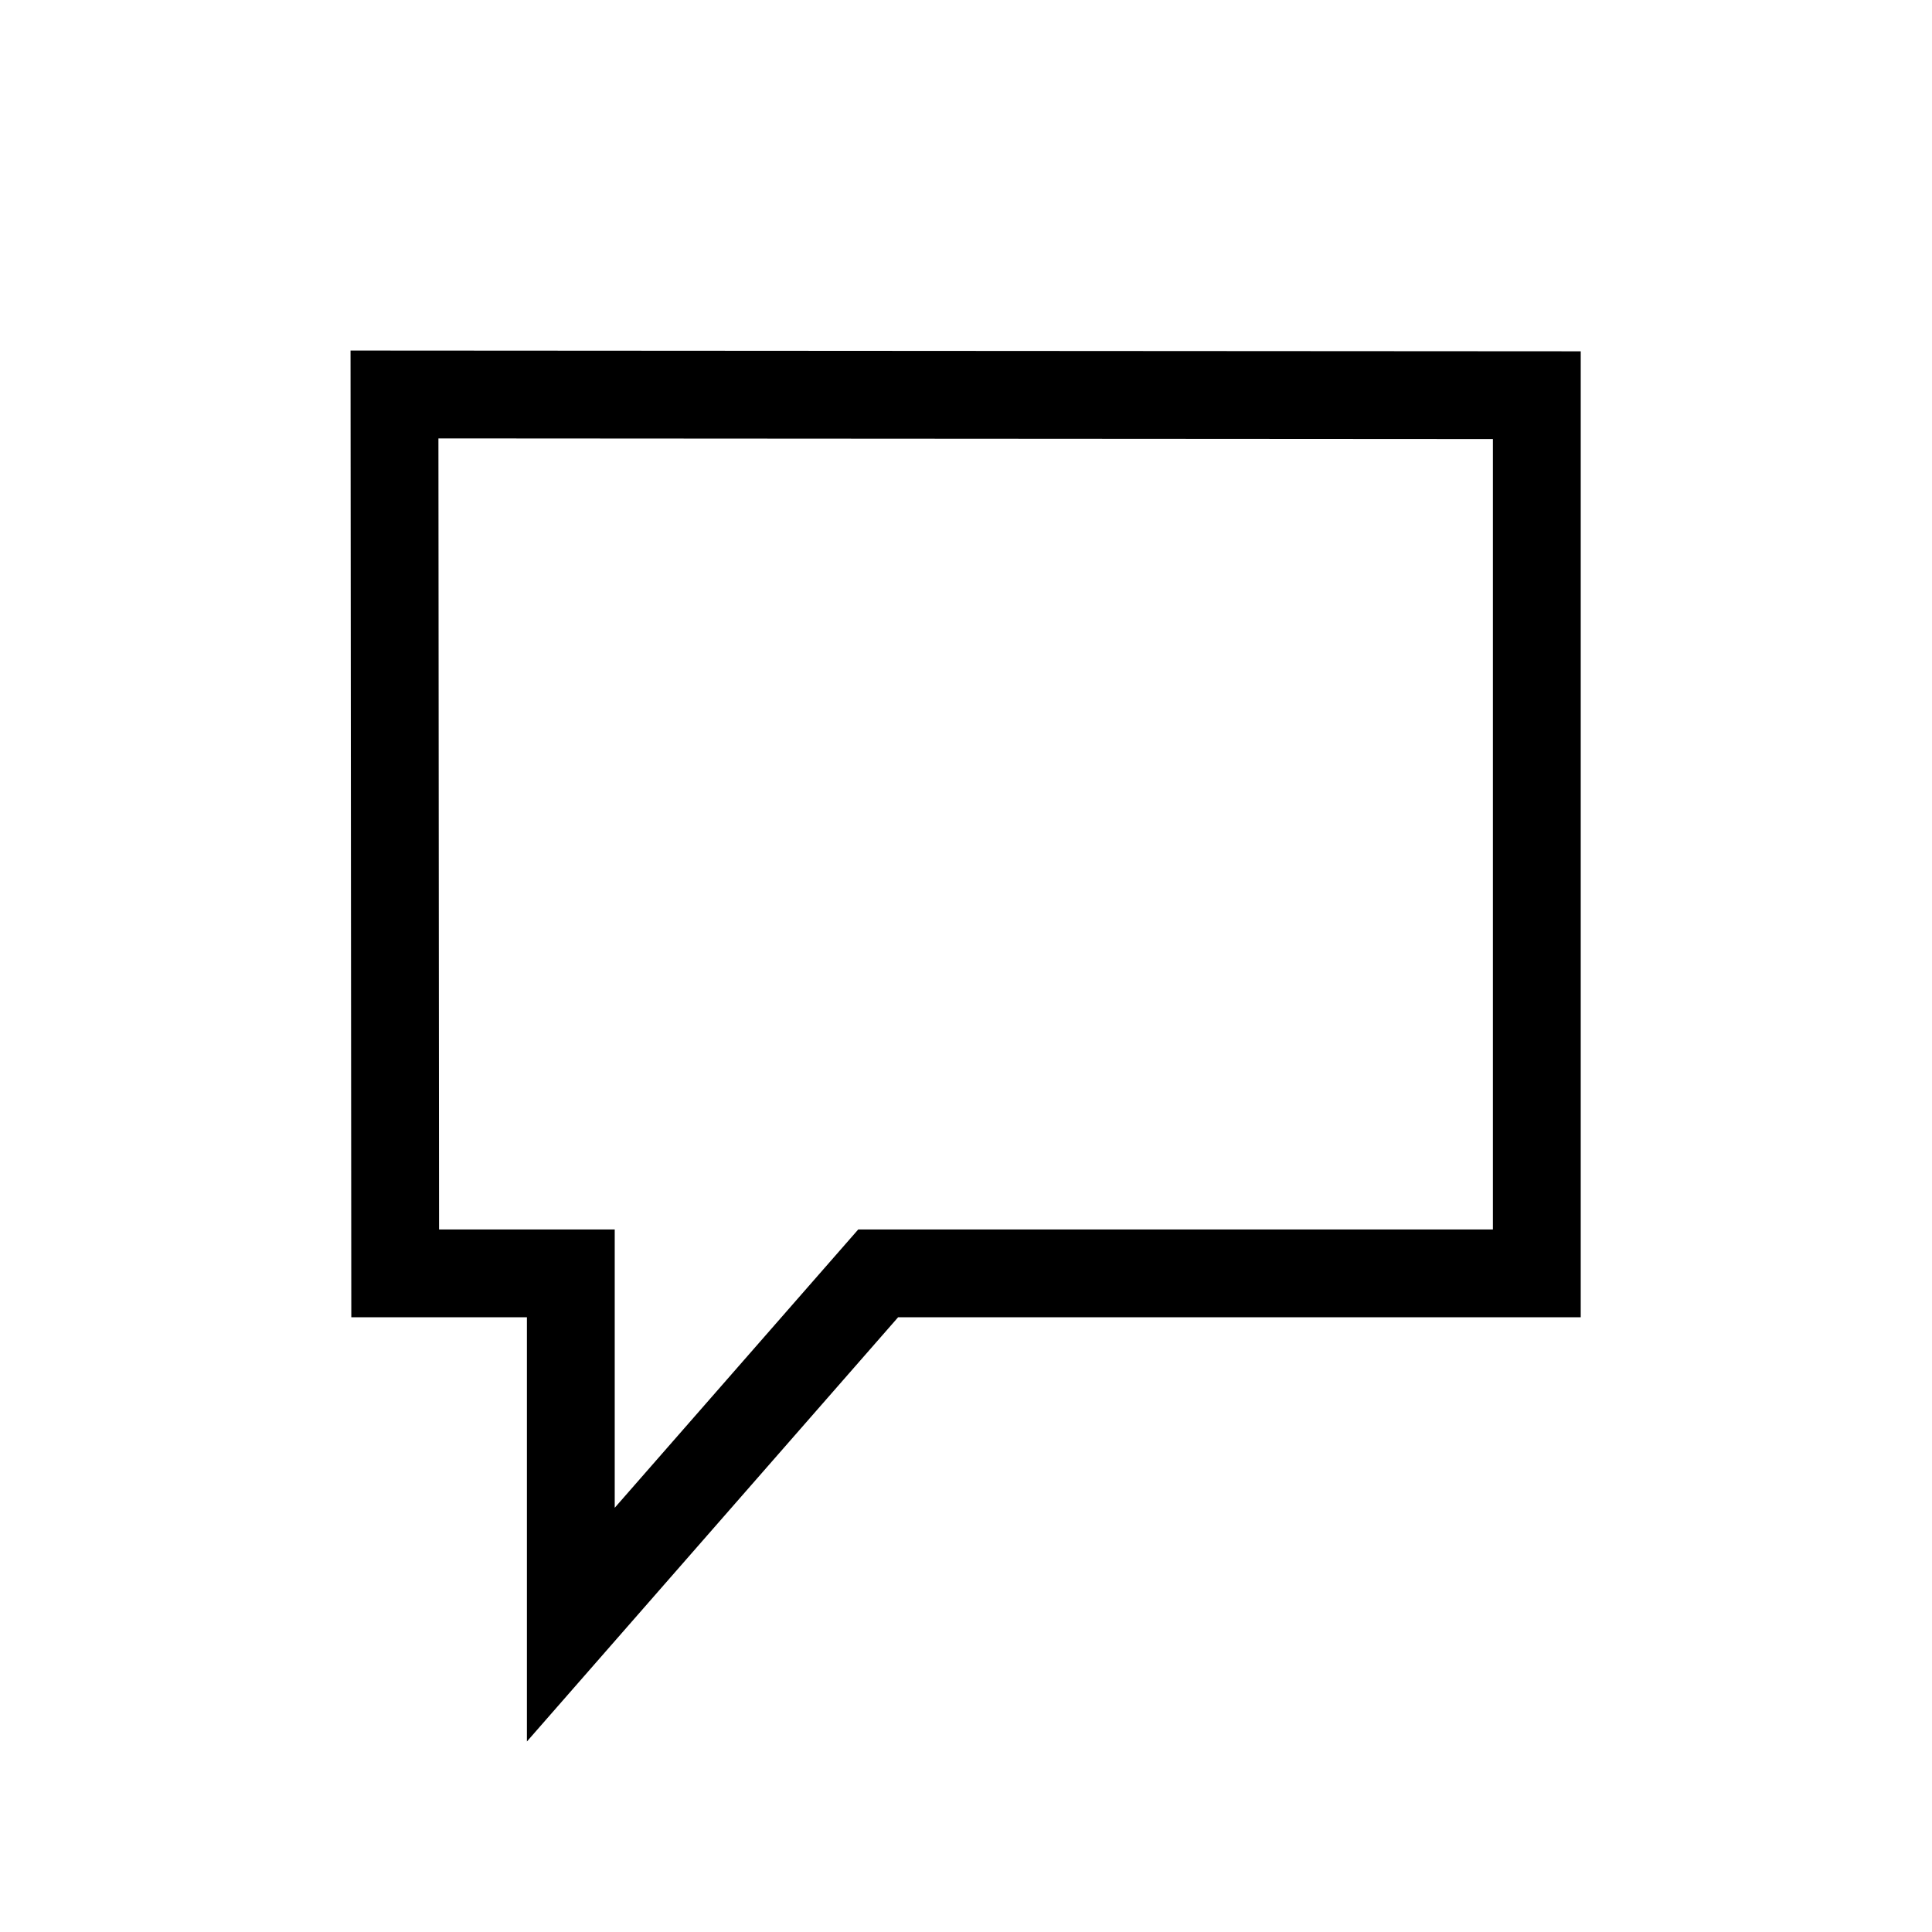
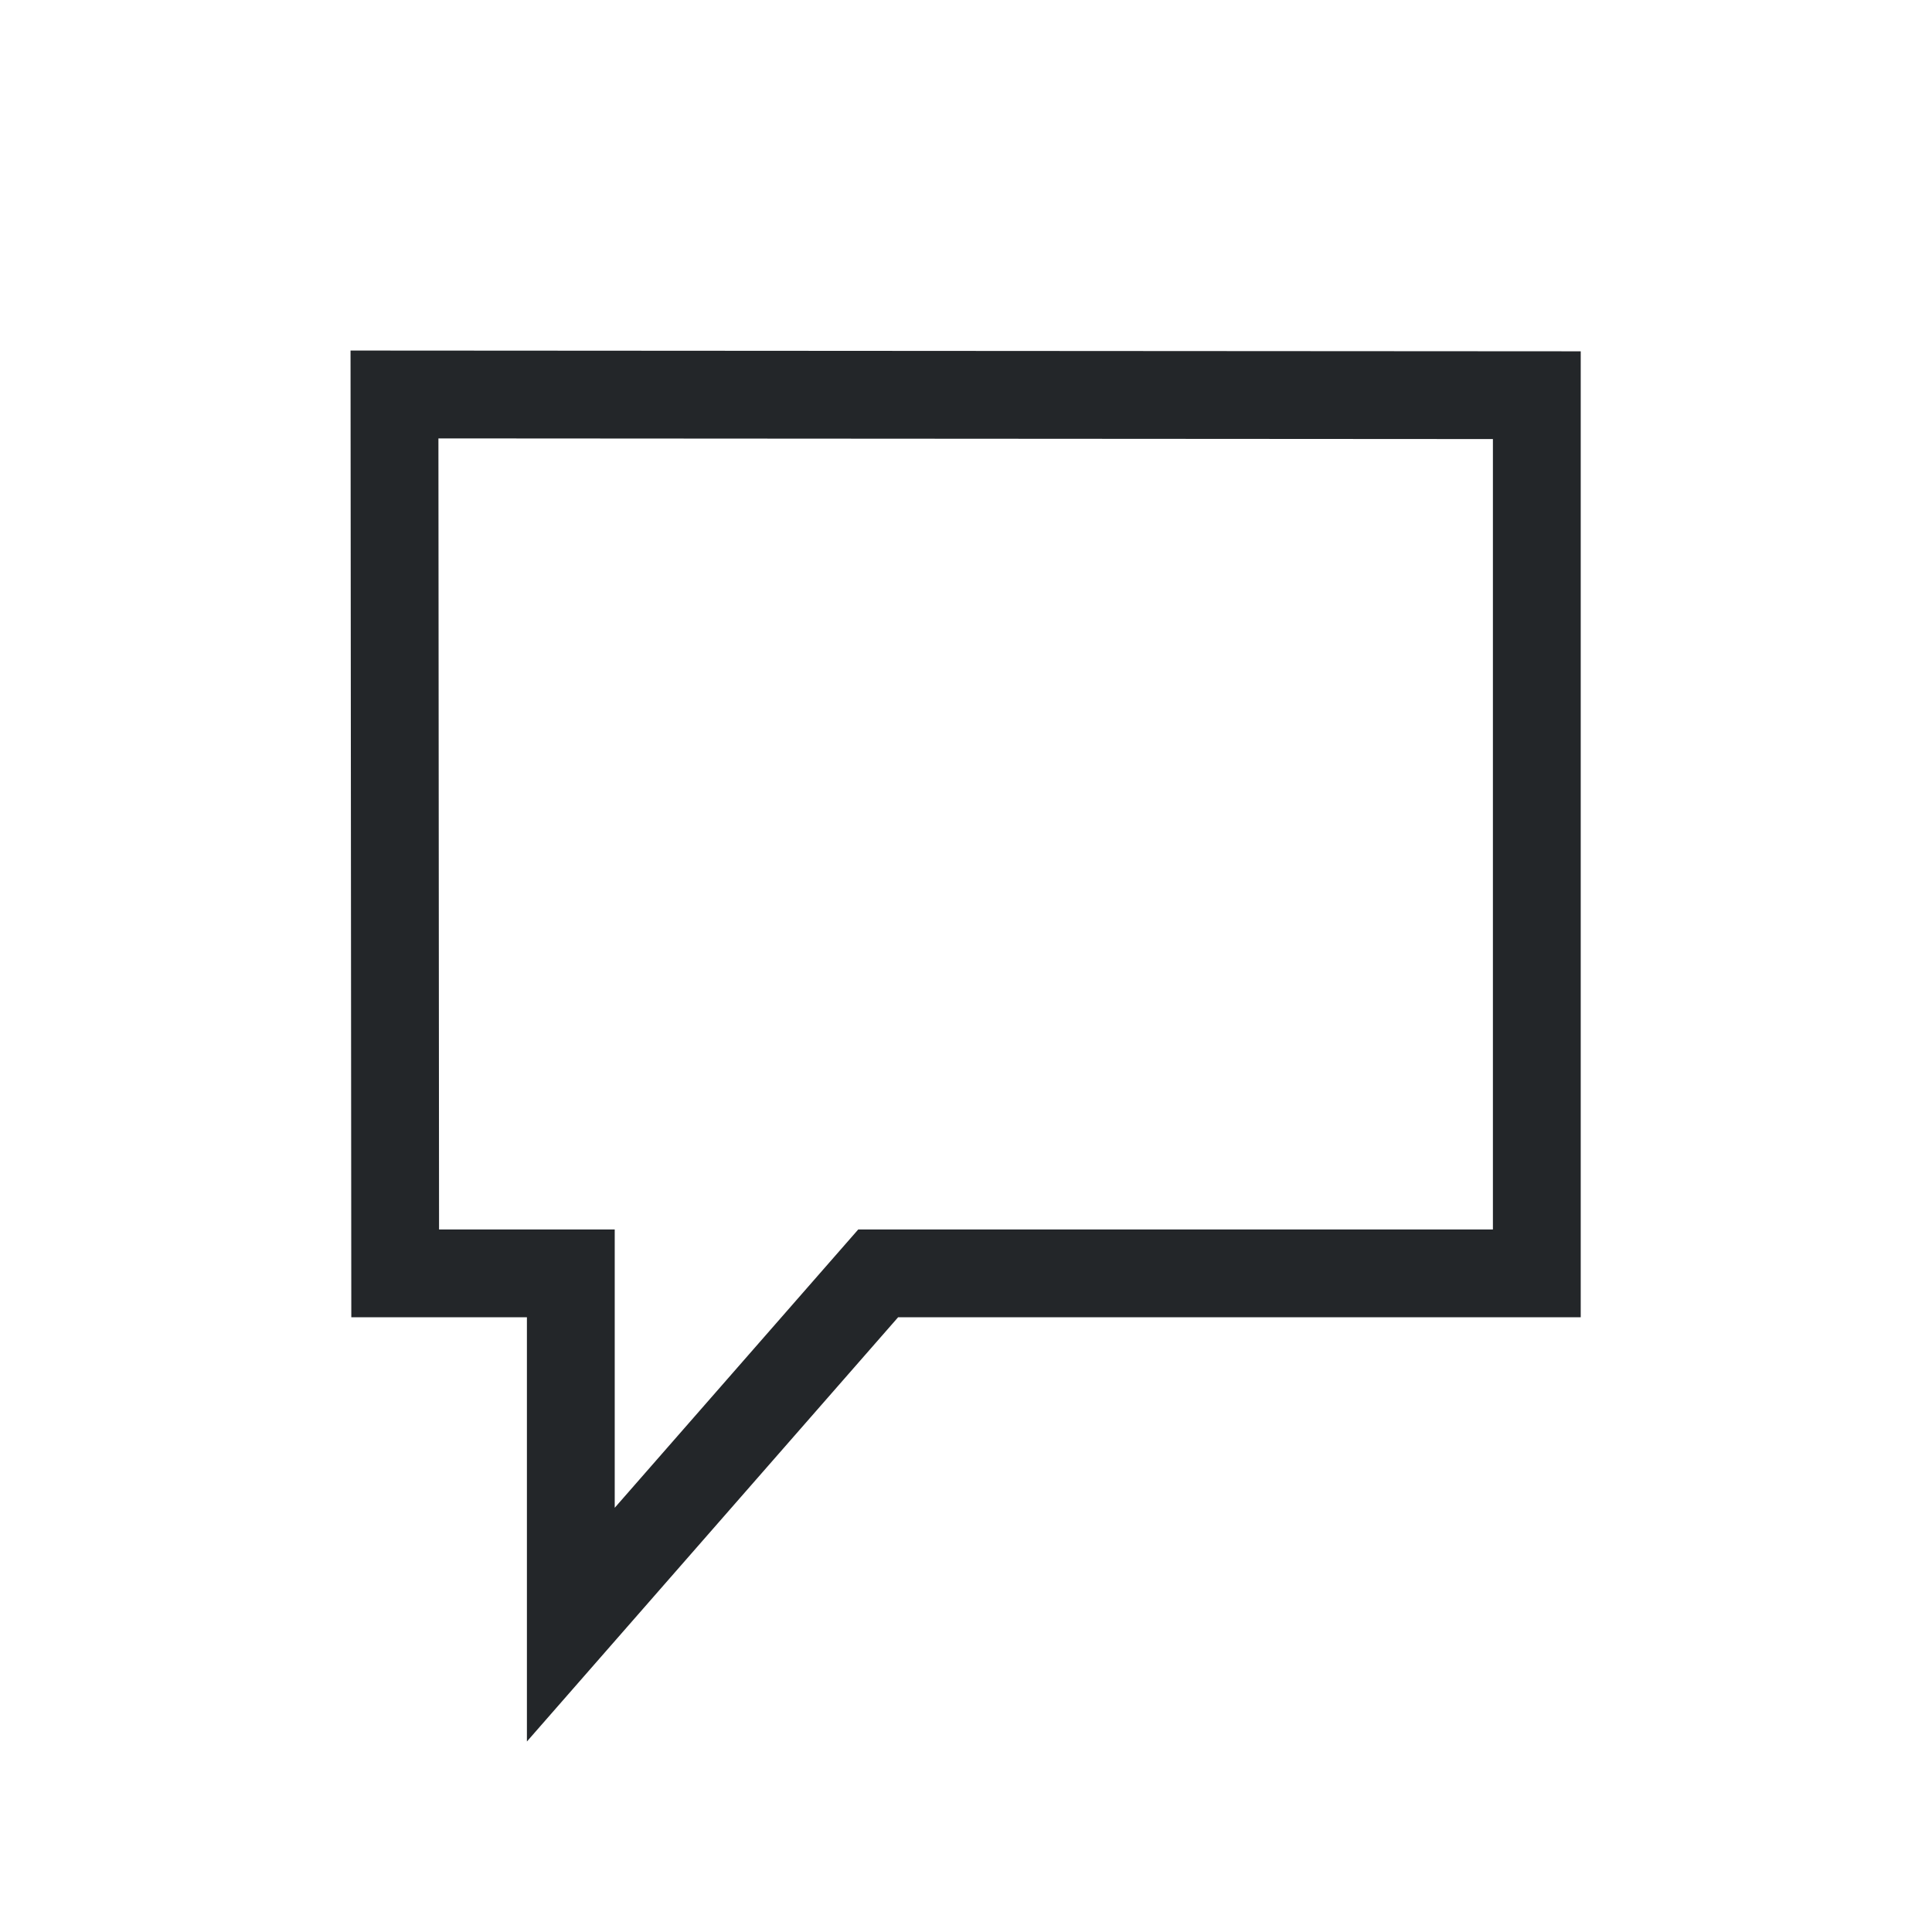
<svg xmlns="http://www.w3.org/2000/svg" id="a" width="22px" height="22px" version="1.1" viewBox="0 0 22 22">
+   <style id="current-color-scheme" type="text/css">
+   .ColorScheme-Text {
+   color:#232629;
+   }
+  </style>
  <g class="ColorScheme-Text" fill="none" stroke="currentColor">
-     <path d="m17.5 14.5v-10l-13.008-0.008 0.008 10.008h2v4l3.5-4z" fill="none" opacity="1" stroke="#000" />
+     <path d="m17.5 14.5v-10l-13.008-0.008 0.008 10.008h2v4l3.5-4z" fill="none" opacity="1" stroke="currentColor" />
  </g>
</svg>
